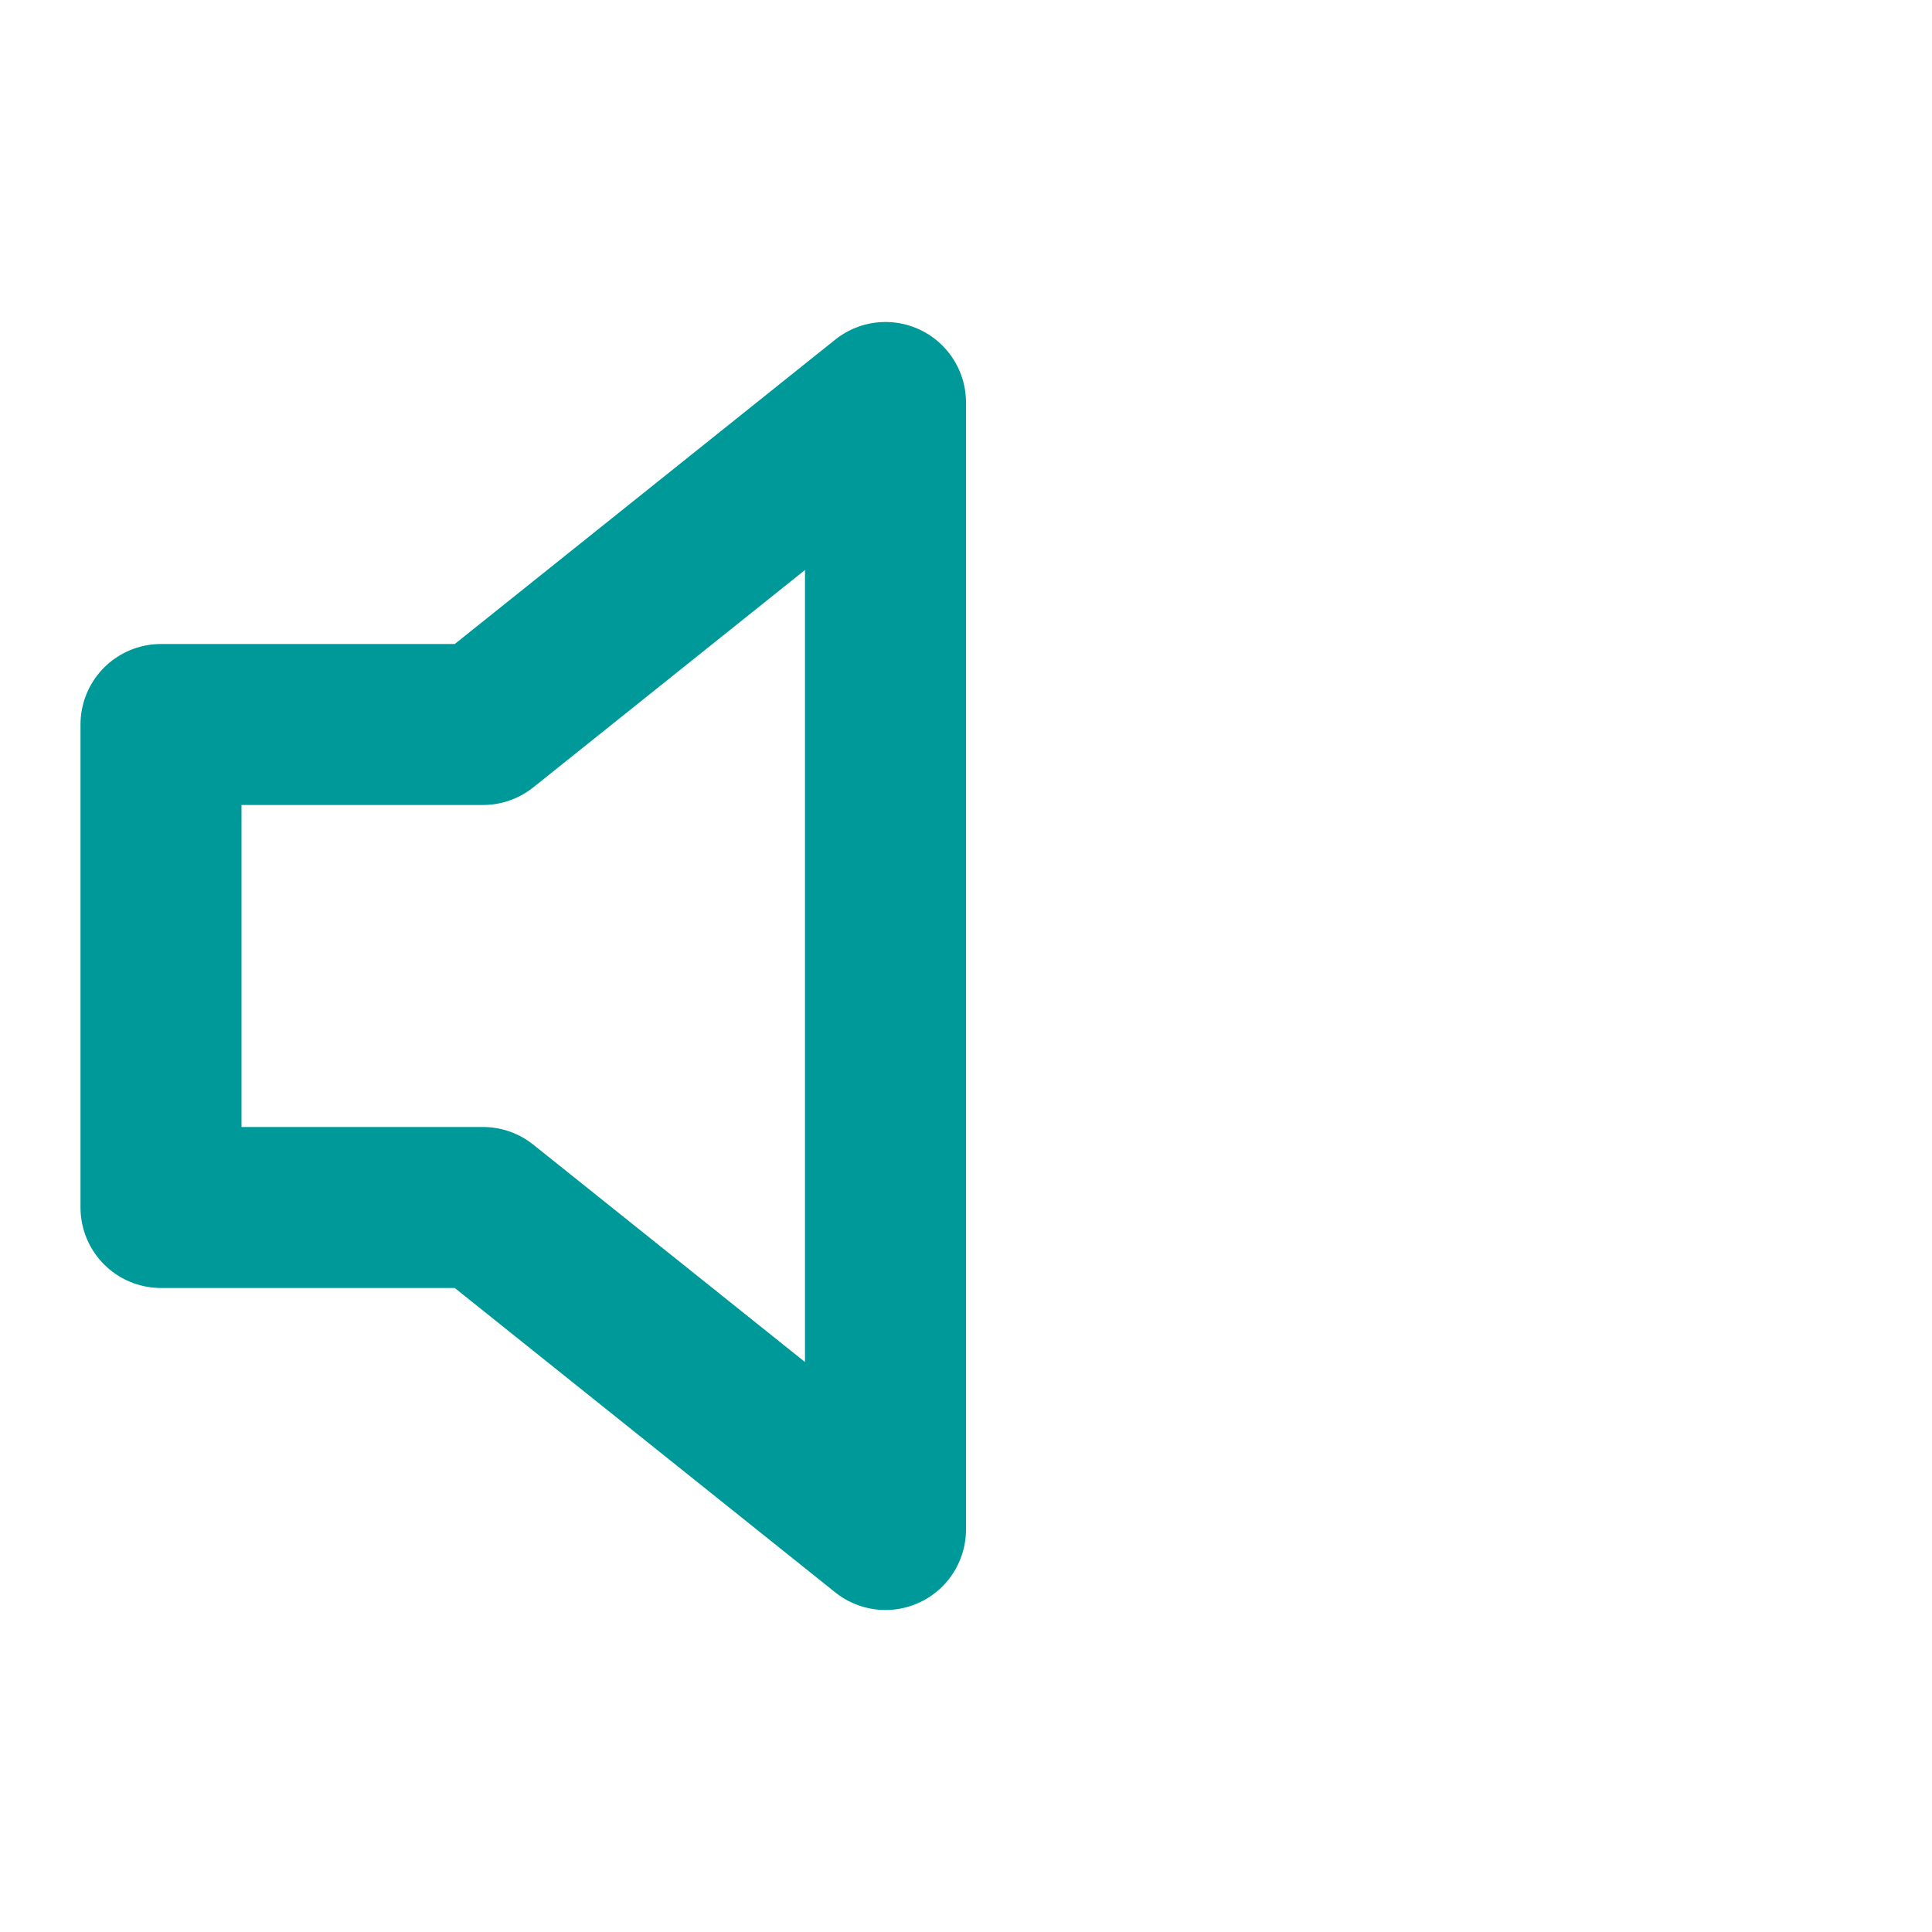
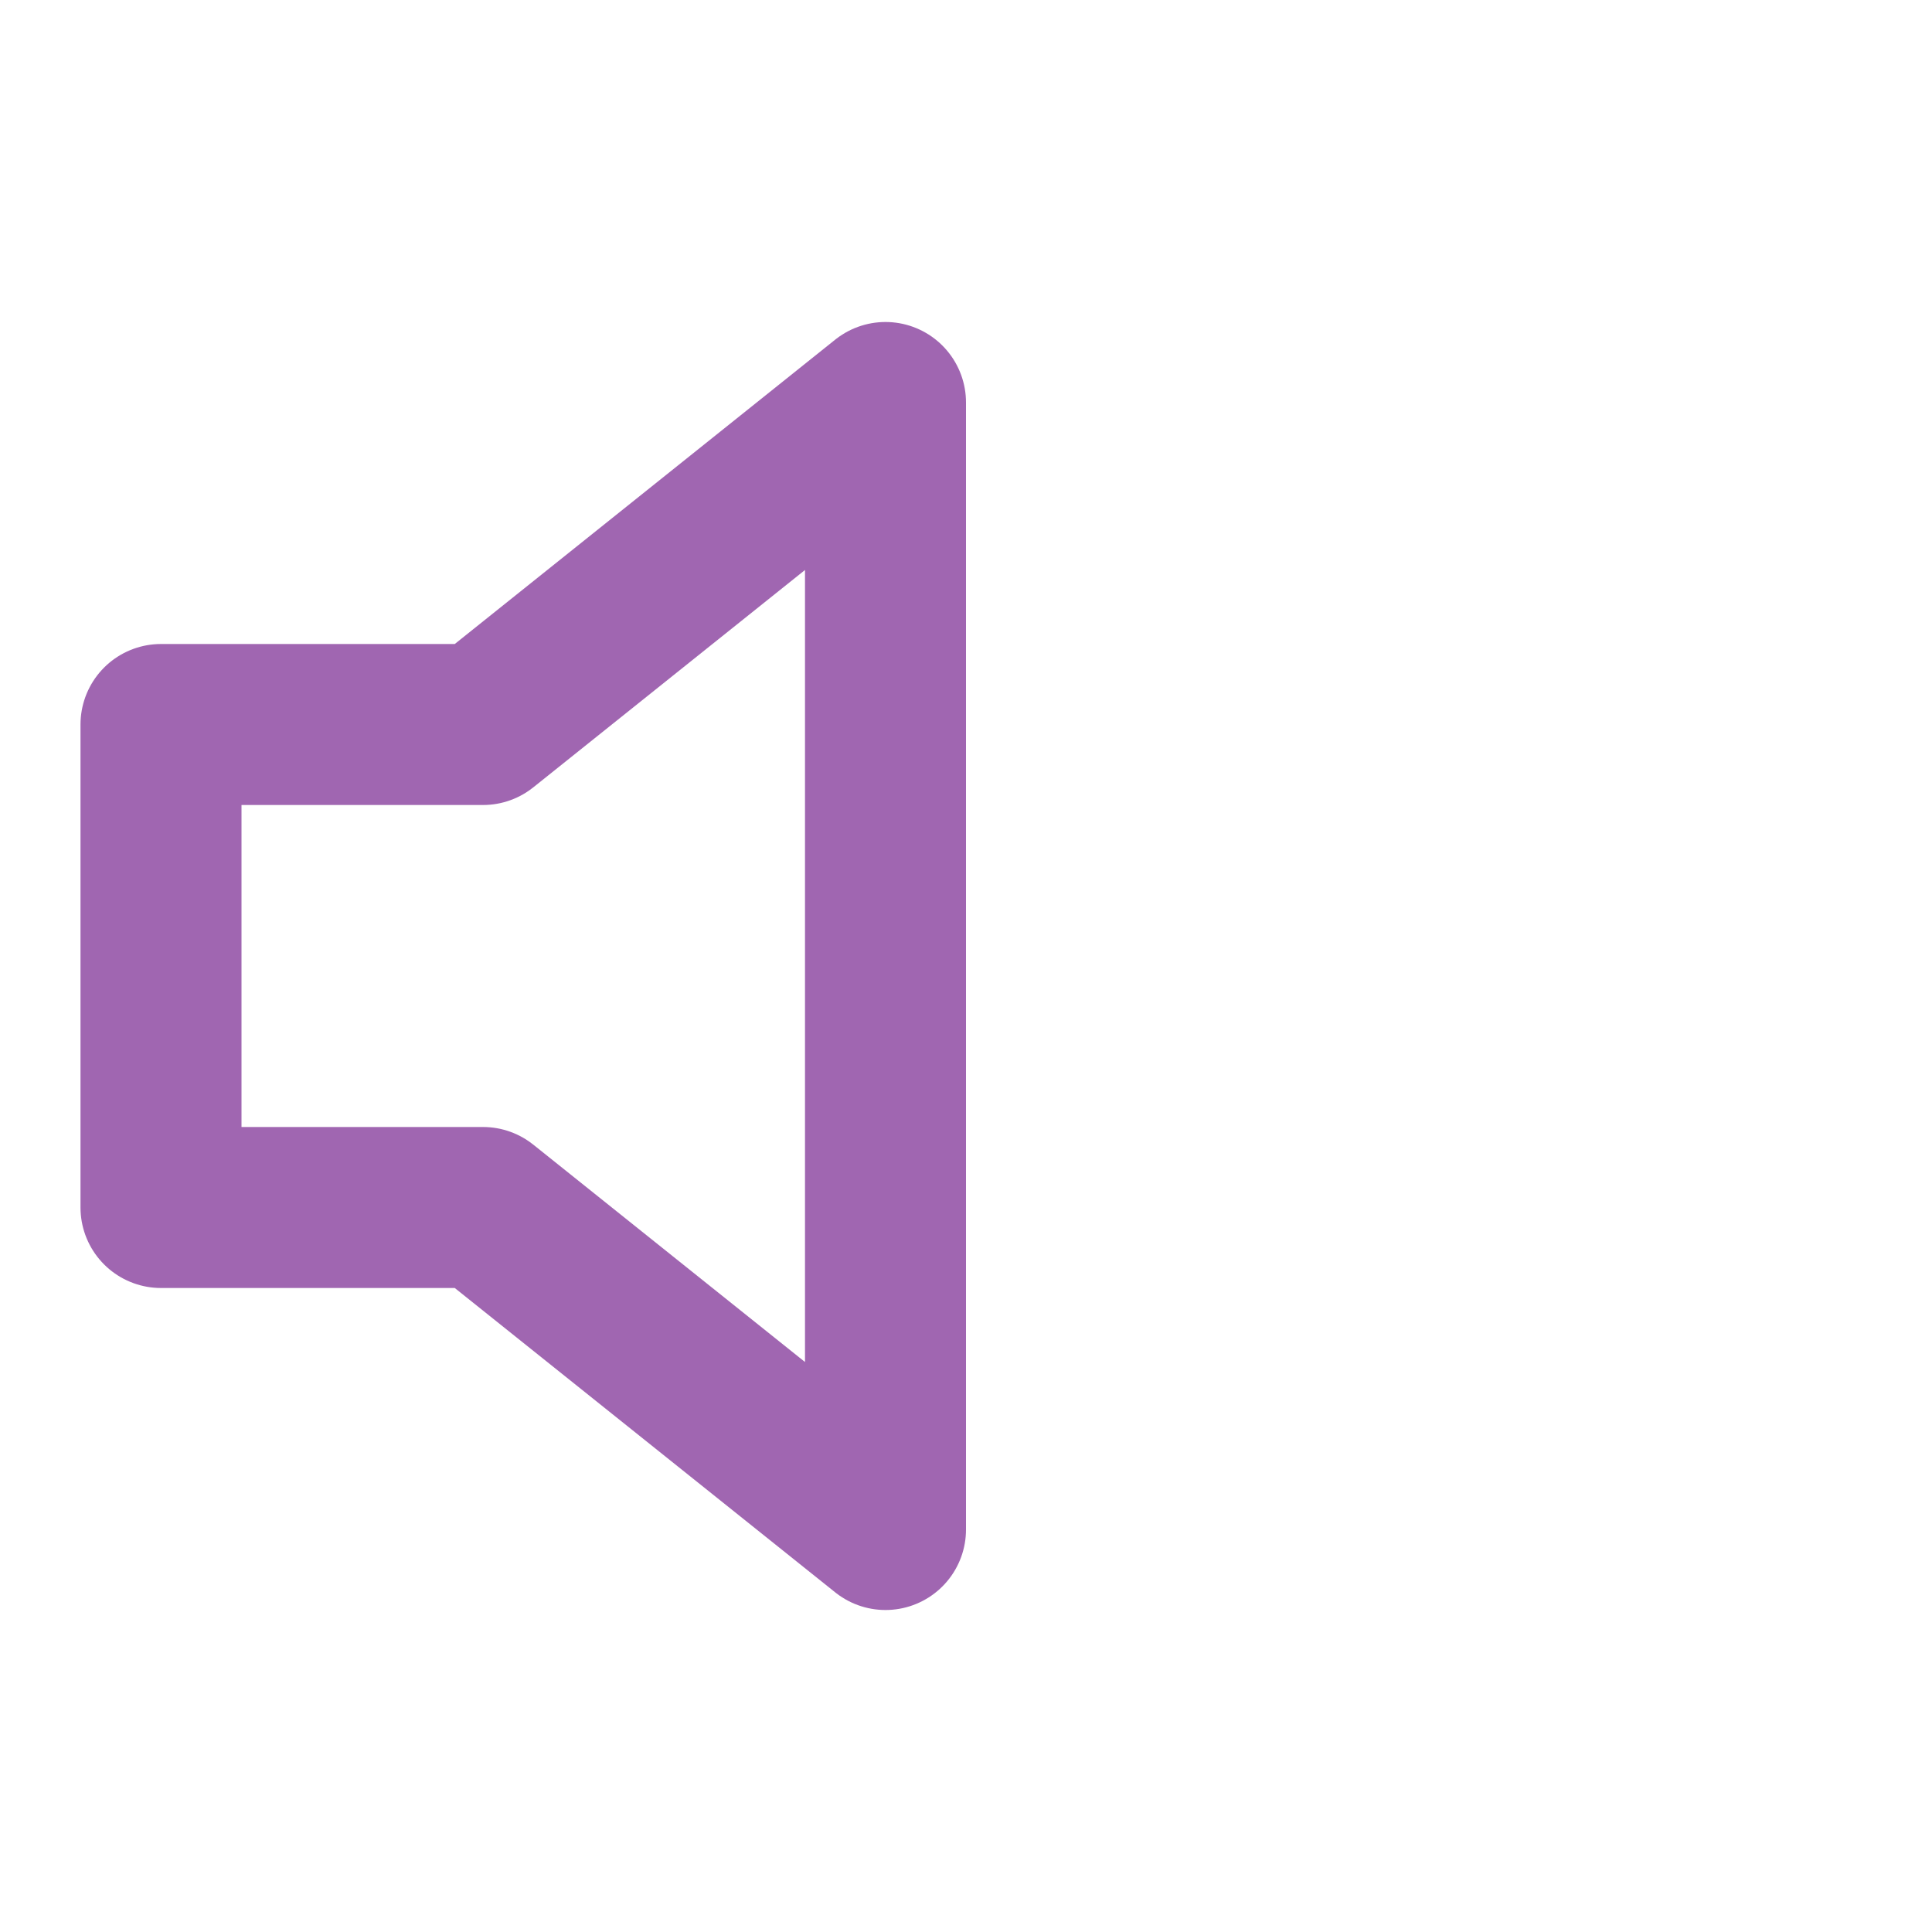
- <svg xmlns="http://www.w3.org/2000/svg" width="36" height="36" viewBox="0 0 24 24" fill="none" stroke="#009999" stroke-width="2" stroke-linecap="round" stroke-linejoin="round" class="feather feather-volume">
+ <svg xmlns="http://www.w3.org/2000/svg" width="36" height="36" viewBox="0 0 24 24" fill="none" stroke="#a066b1" stroke-width="2" stroke-linecap="round" stroke-linejoin="round" class="feather feather-volume">
  <polygon points="11 5 6 9 2 9 2 15 6 15 11 19 11 5" />
</svg>
